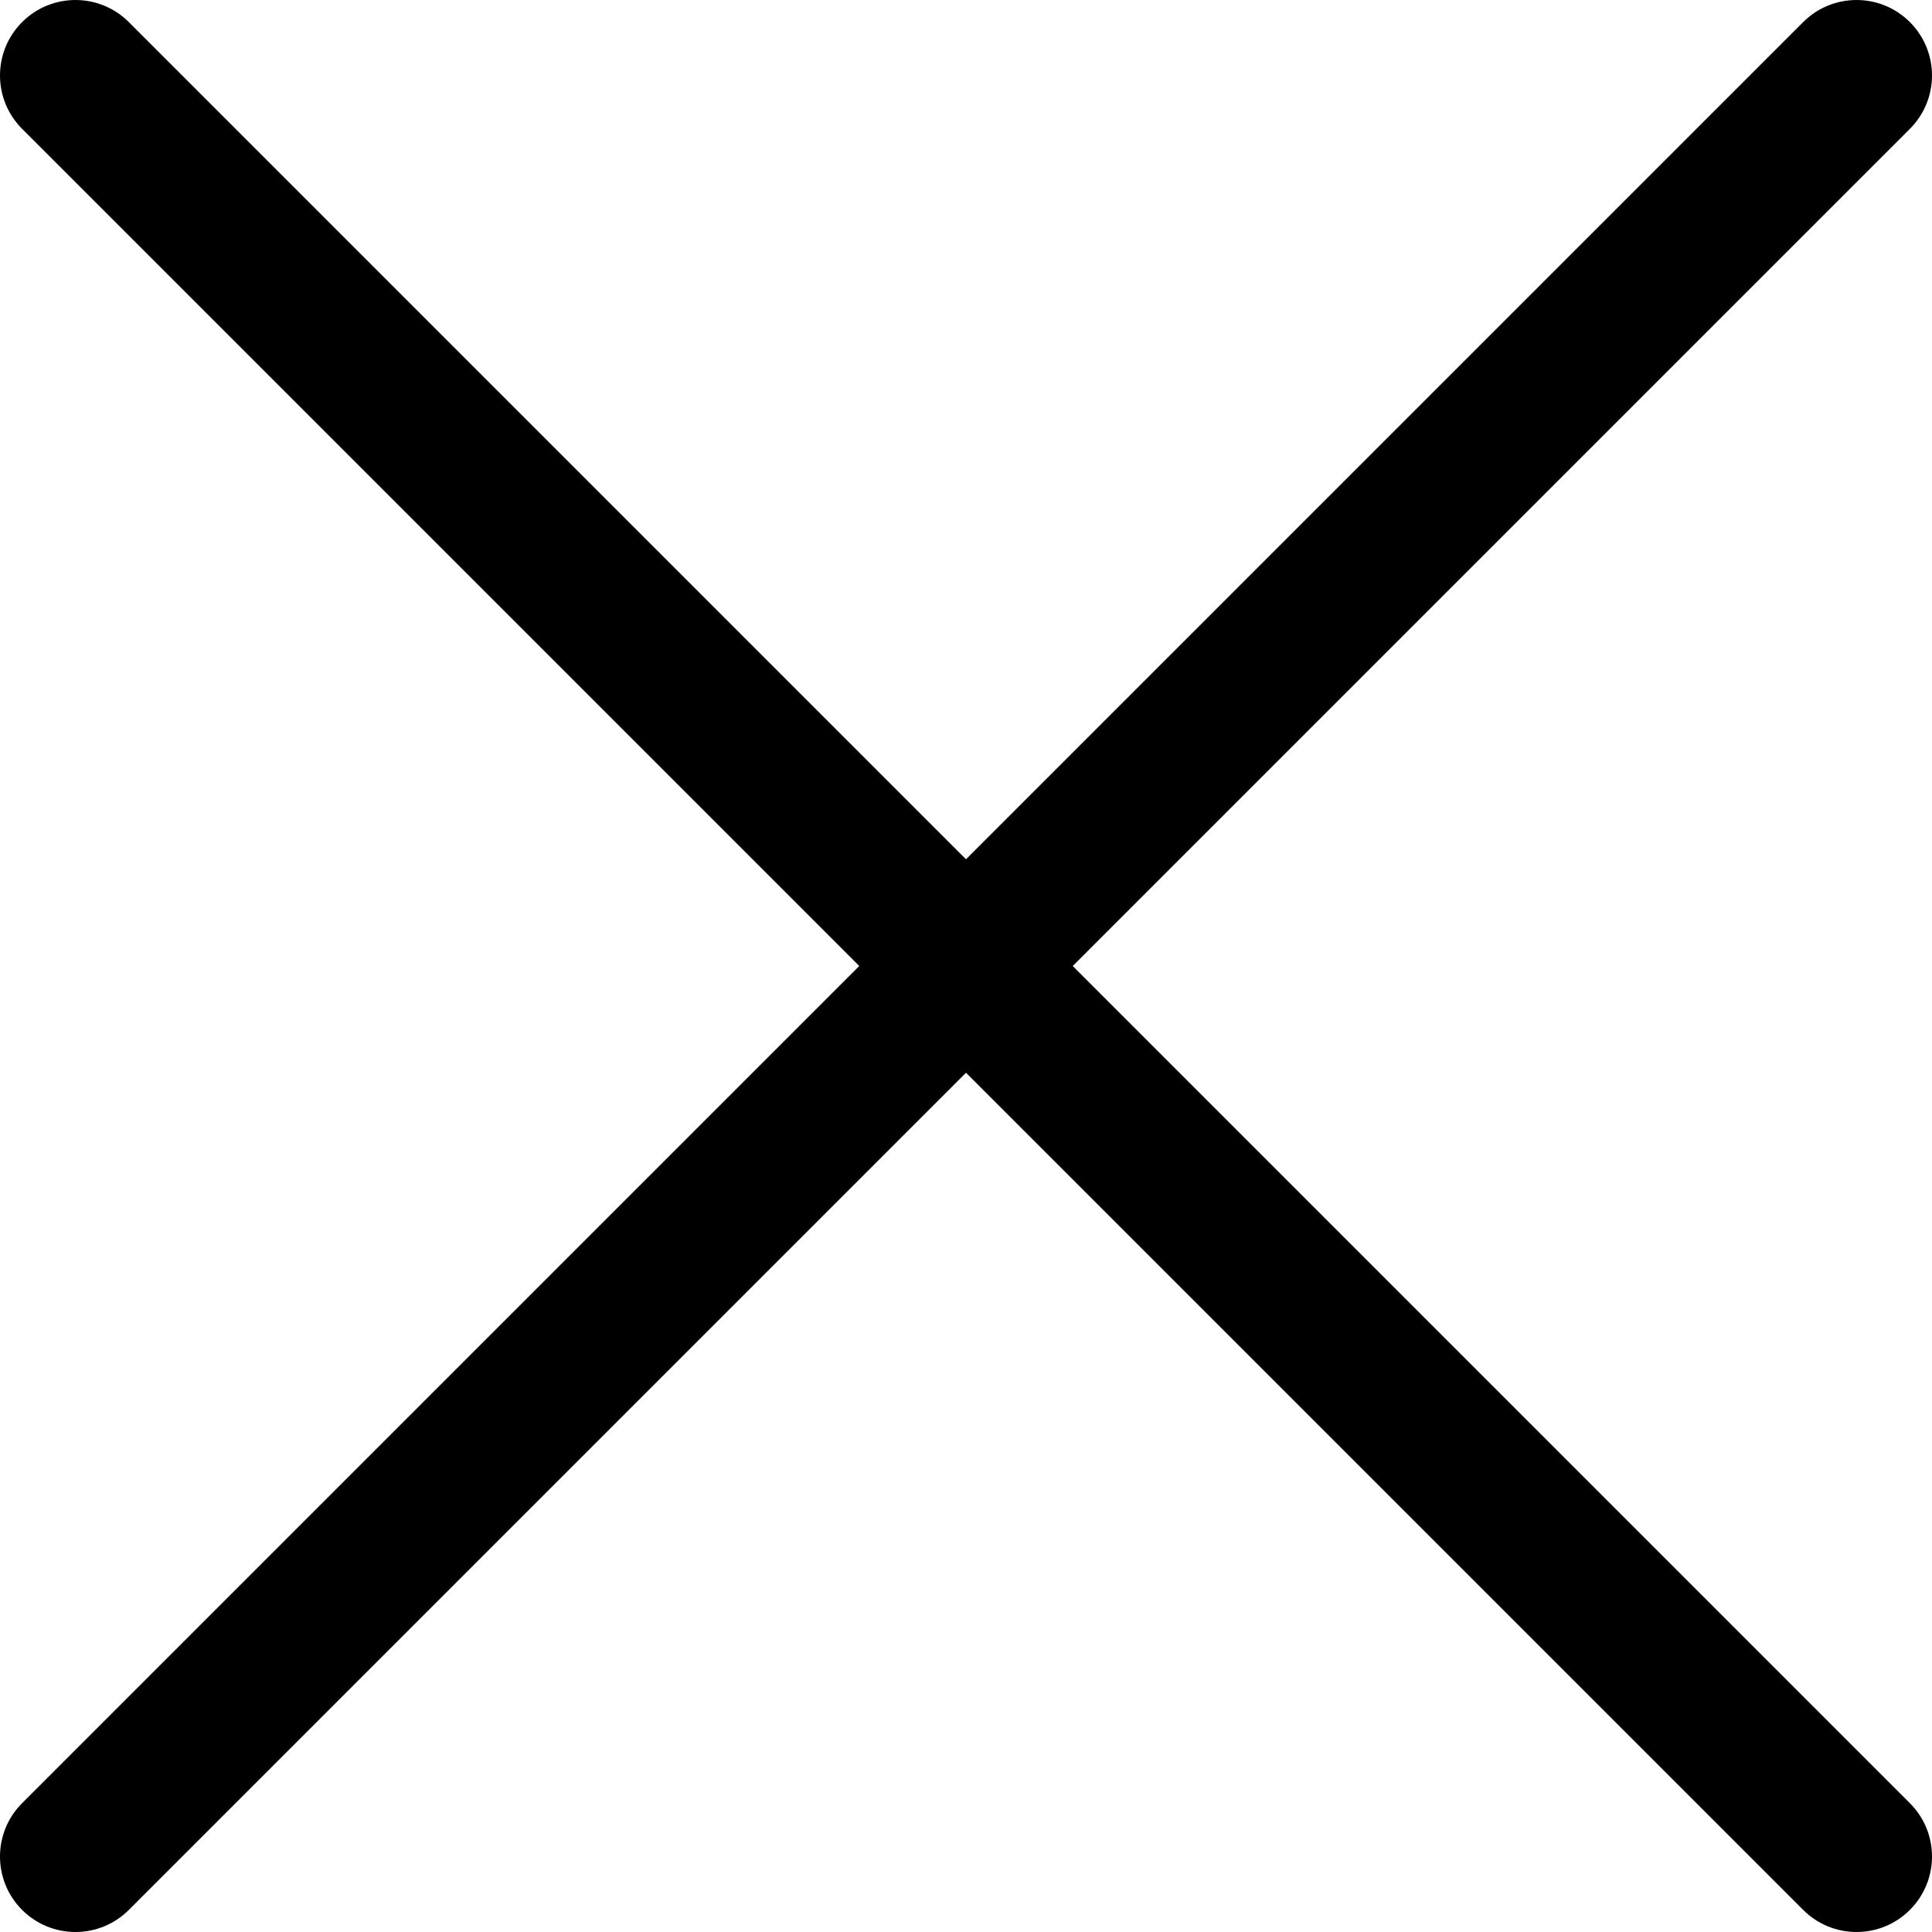
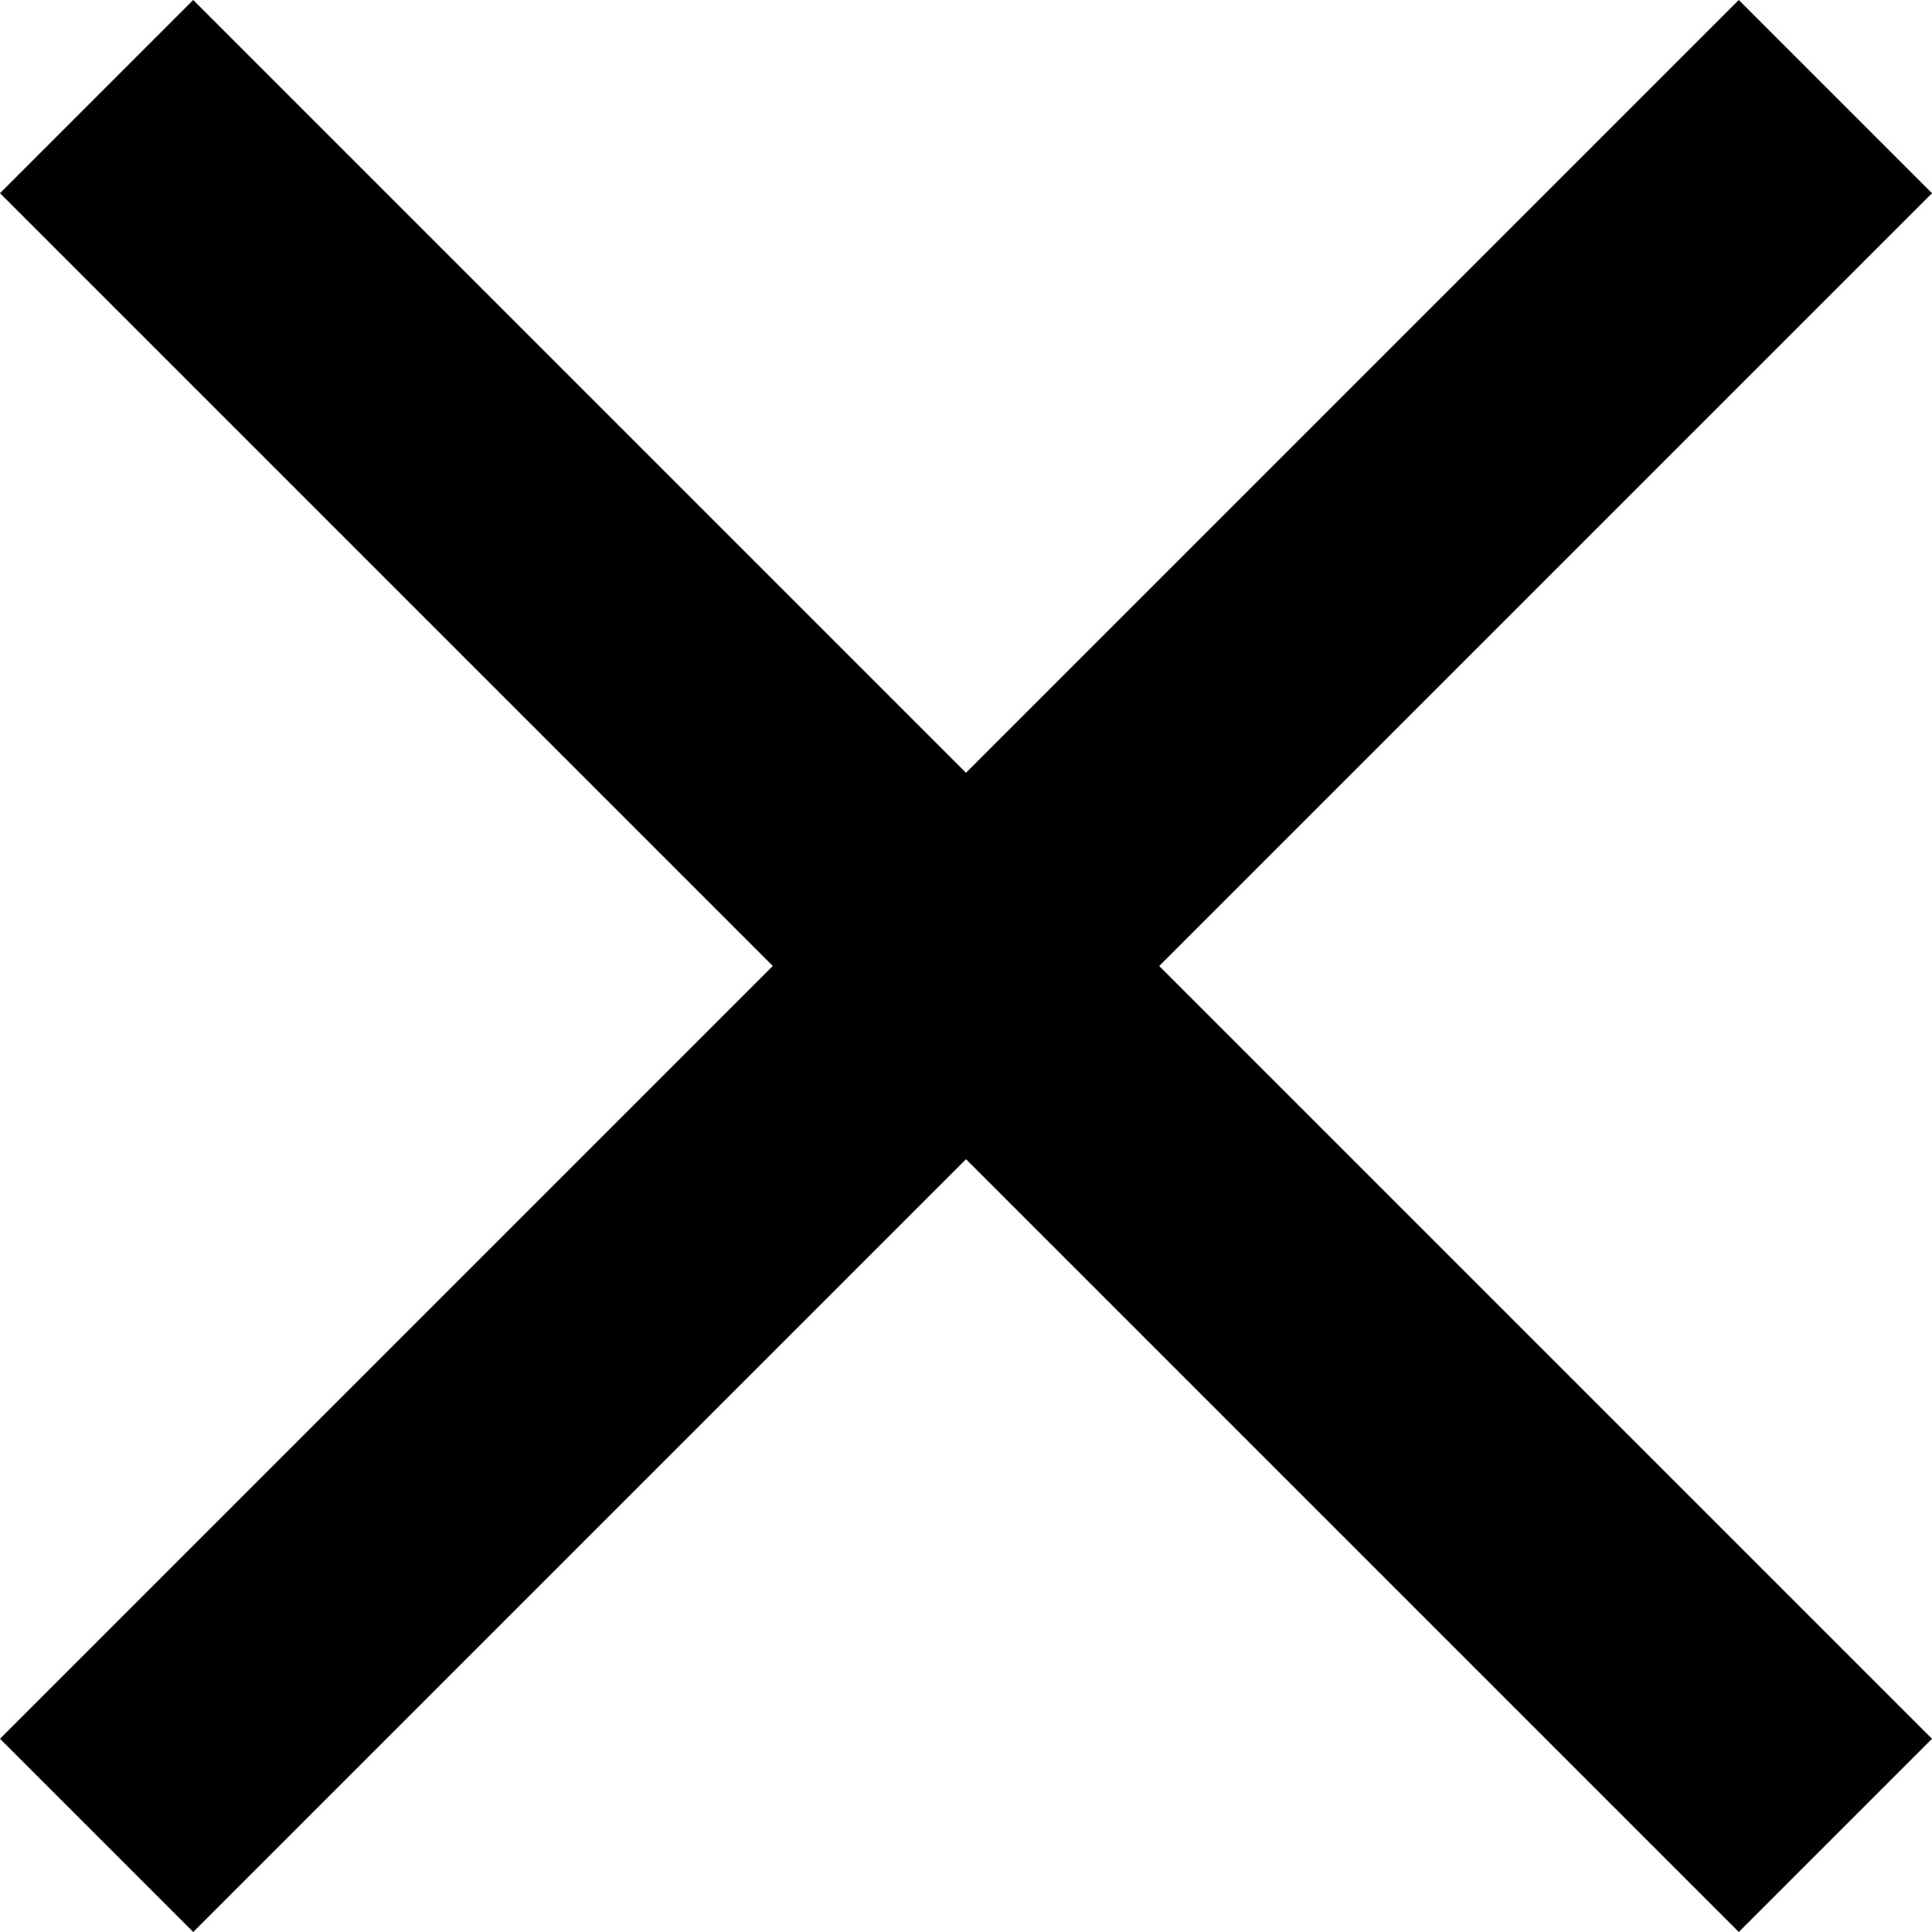
- <svg xmlns="http://www.w3.org/2000/svg" viewBox="0 0 512.001 512.001">
-   <path d="M284.286 256.002L506.143 34.144c7.811-7.811 7.811-20.475 0-28.285-7.811-7.81-20.475-7.811-28.285 0L256 227.717 34.143 5.859c-7.811-7.811-20.475-7.811-28.285 0-7.81 7.811-7.811 20.475 0 28.285l221.857 221.857L5.858 477.859c-7.811 7.811-7.811 20.475 0 28.285a19.938 19.938 0 0014.143 5.857 19.94 19.94 0 0014.143-5.857L256 284.287l221.857 221.857c3.905 3.905 9.024 5.857 14.143 5.857s10.237-1.952 14.143-5.857c7.811-7.811 7.811-20.475 0-28.285L284.286 256.002z" />
+ <svg xmlns="http://www.w3.org/2000/svg" version="1.1" id="Capa_1" x="0px" y="0px" width="357px" height="357px" viewBox="0 0 357 357" style="enable-background:new 0 0 357 357;" xml:space="preserve">
+   <g>
+     <g id="close">
+       <polygon points="357,35.7 321.3,0 178.5,142.8 35.7,0 0,35.7 142.8,178.5 0,321.3 35.7,357 178.5,214.2 321.3,357 357,321.3     214.2,178.5   " />
+     </g>
+   </g>
+   <g>
+ </g>
+   <g>
+ </g>
+   <g>
+ </g>
+   <g>
+ </g>
+   <g>
+ </g>
+   <g>
+ </g>
+   <g>
+ </g>
+   <g>
+ </g>
+   <g>
+ </g>
+   <g>
+ </g>
+   <g>
+ </g>
+   <g>
+ </g>
+   <g>
+ </g>
+   <g>
+ </g>
+   <g>
+ </g>
</svg>
